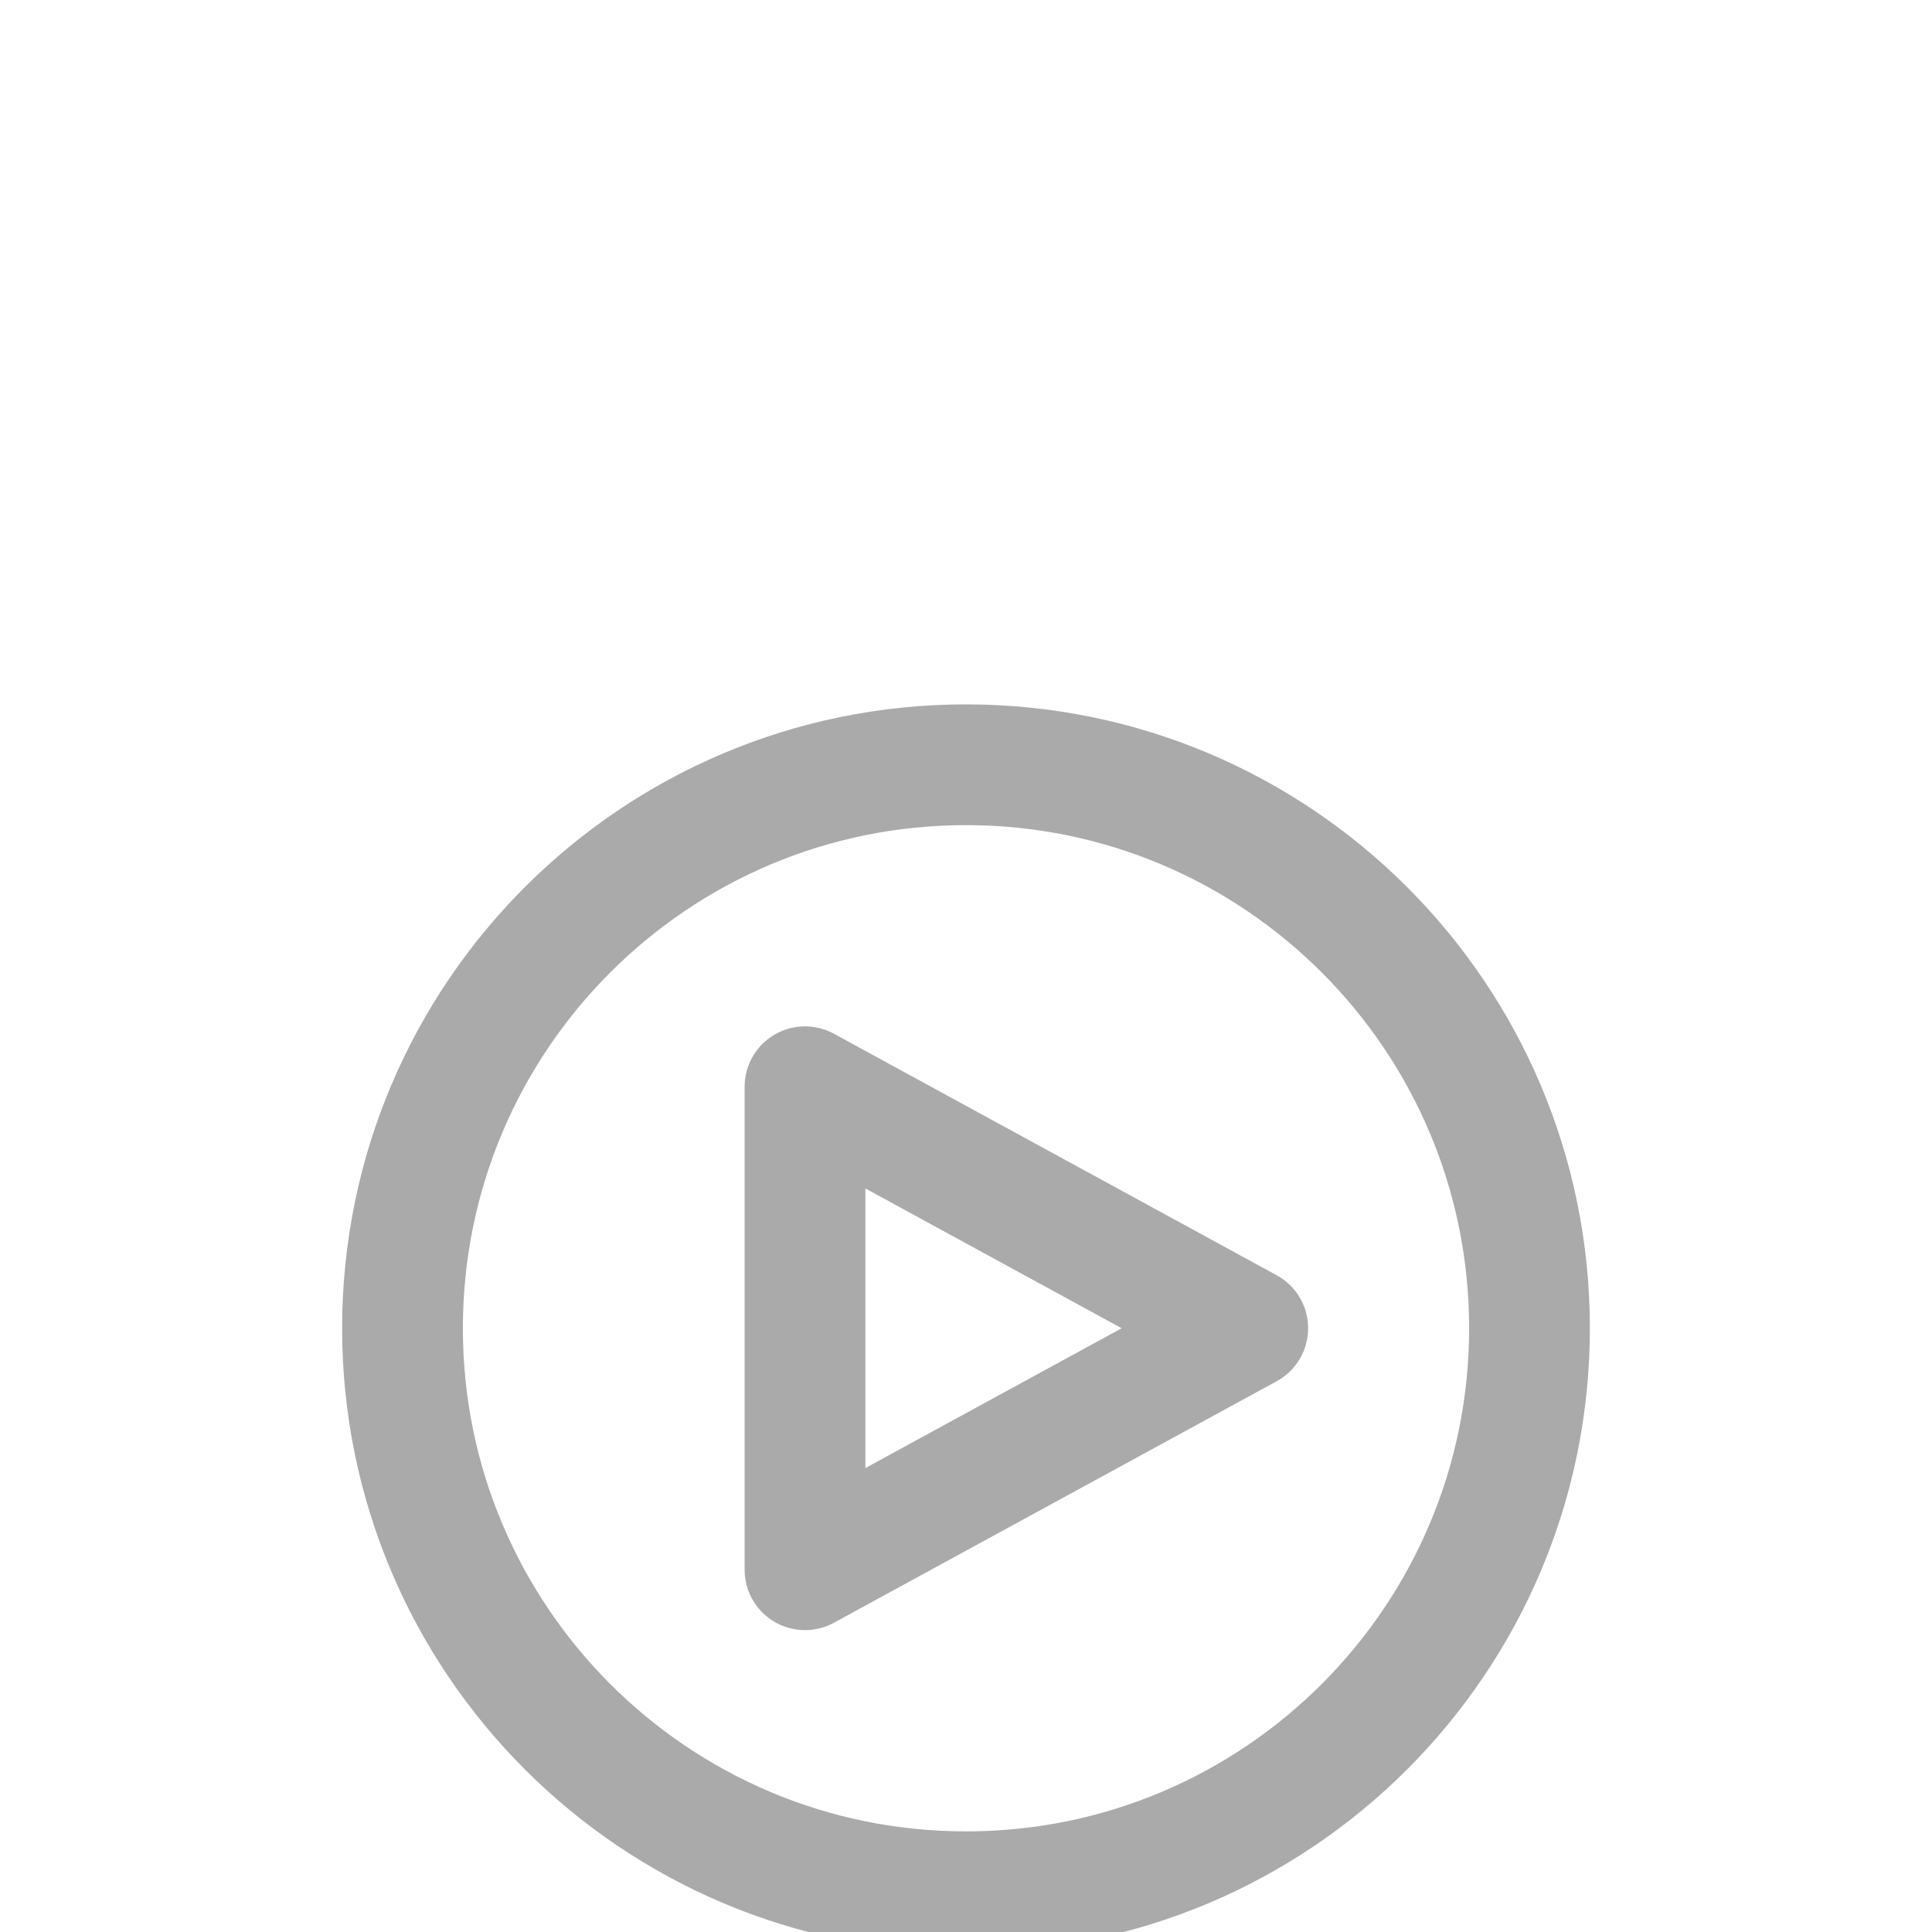
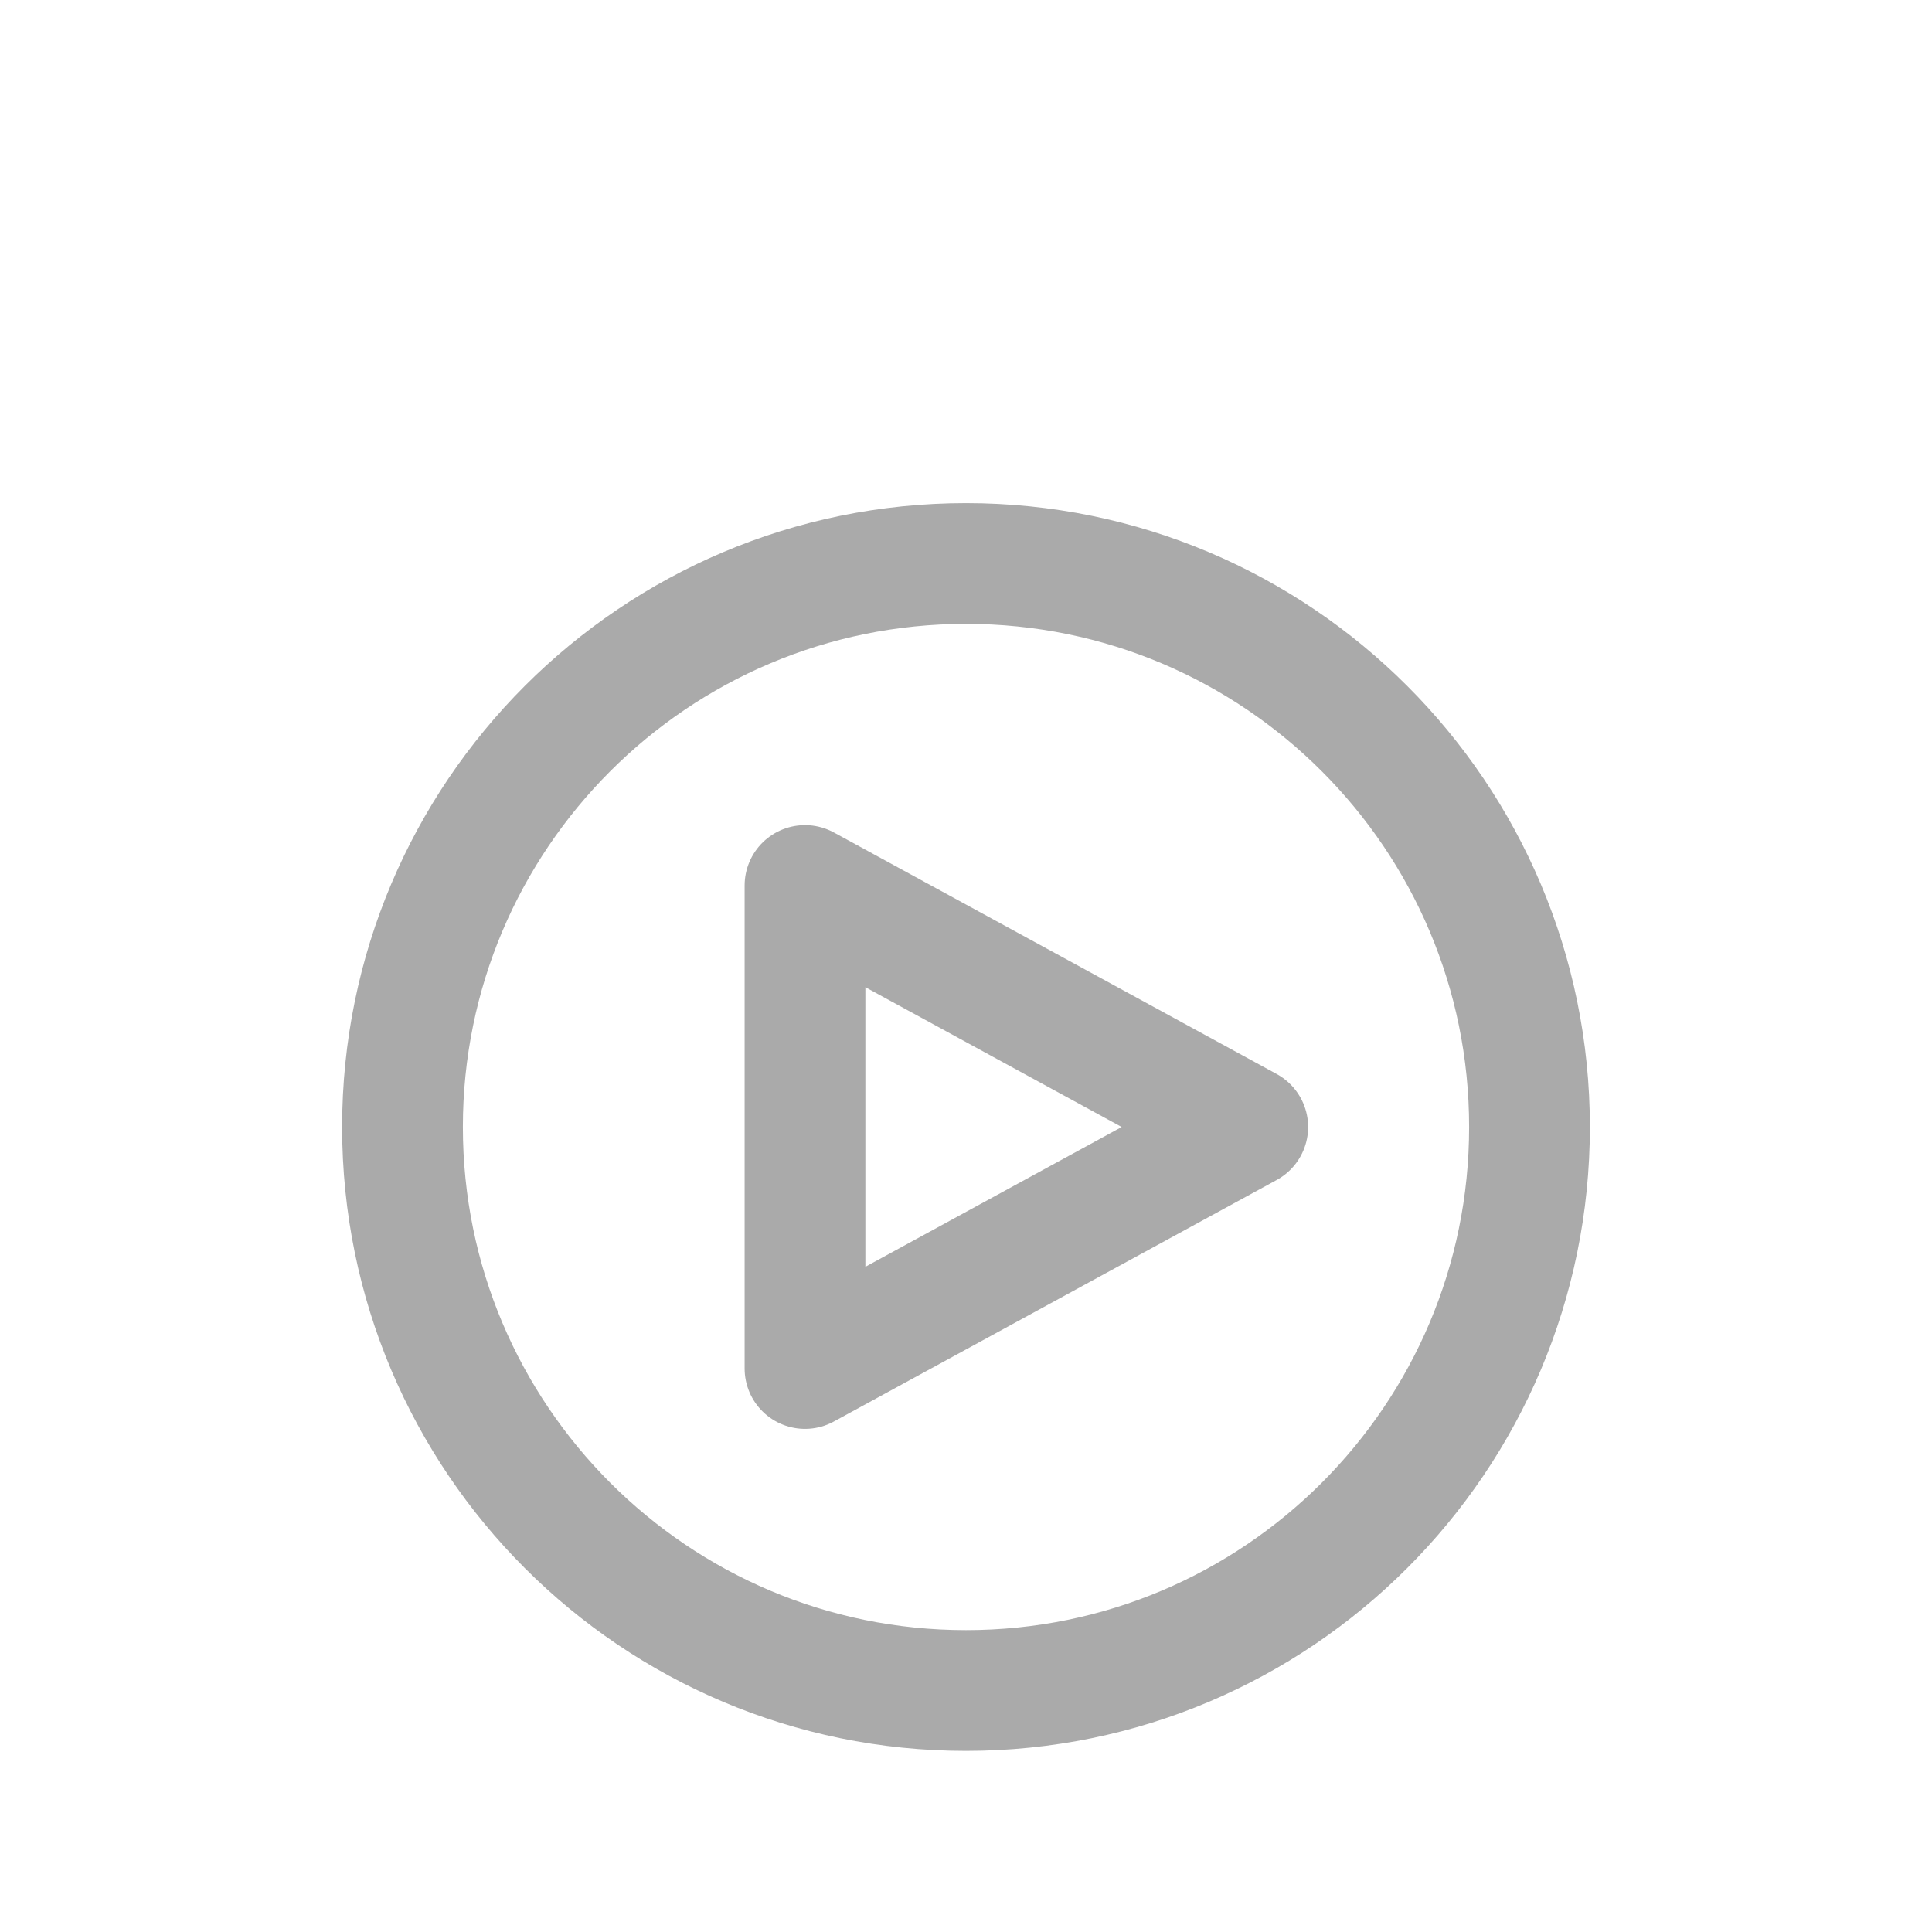
<svg xmlns="http://www.w3.org/2000/svg" width="20" height="20" viewBox="0 0 24 24" fill="none">
-   <circle cx="12" cy="16.5" r="7" fill="transparent" stroke="#aaaaaa" stroke-width="1.5" />
-   <polygon points="10,13.5 10,19.5 15.5,16.5" fill="transparent" stroke="#aaaaaa" stroke-width="1.5" stroke-linejoin="round" />
+   <circle cx="12" cy="14" r="7" fill="transparent" stroke="#aaaaaa" stroke-width="1.5" />
+   <polygon points="10,11 10,17 15.5,14" fill="transparent" stroke="#aaaaaa" stroke-width="1.5" stroke-linejoin="round" />
</svg>
